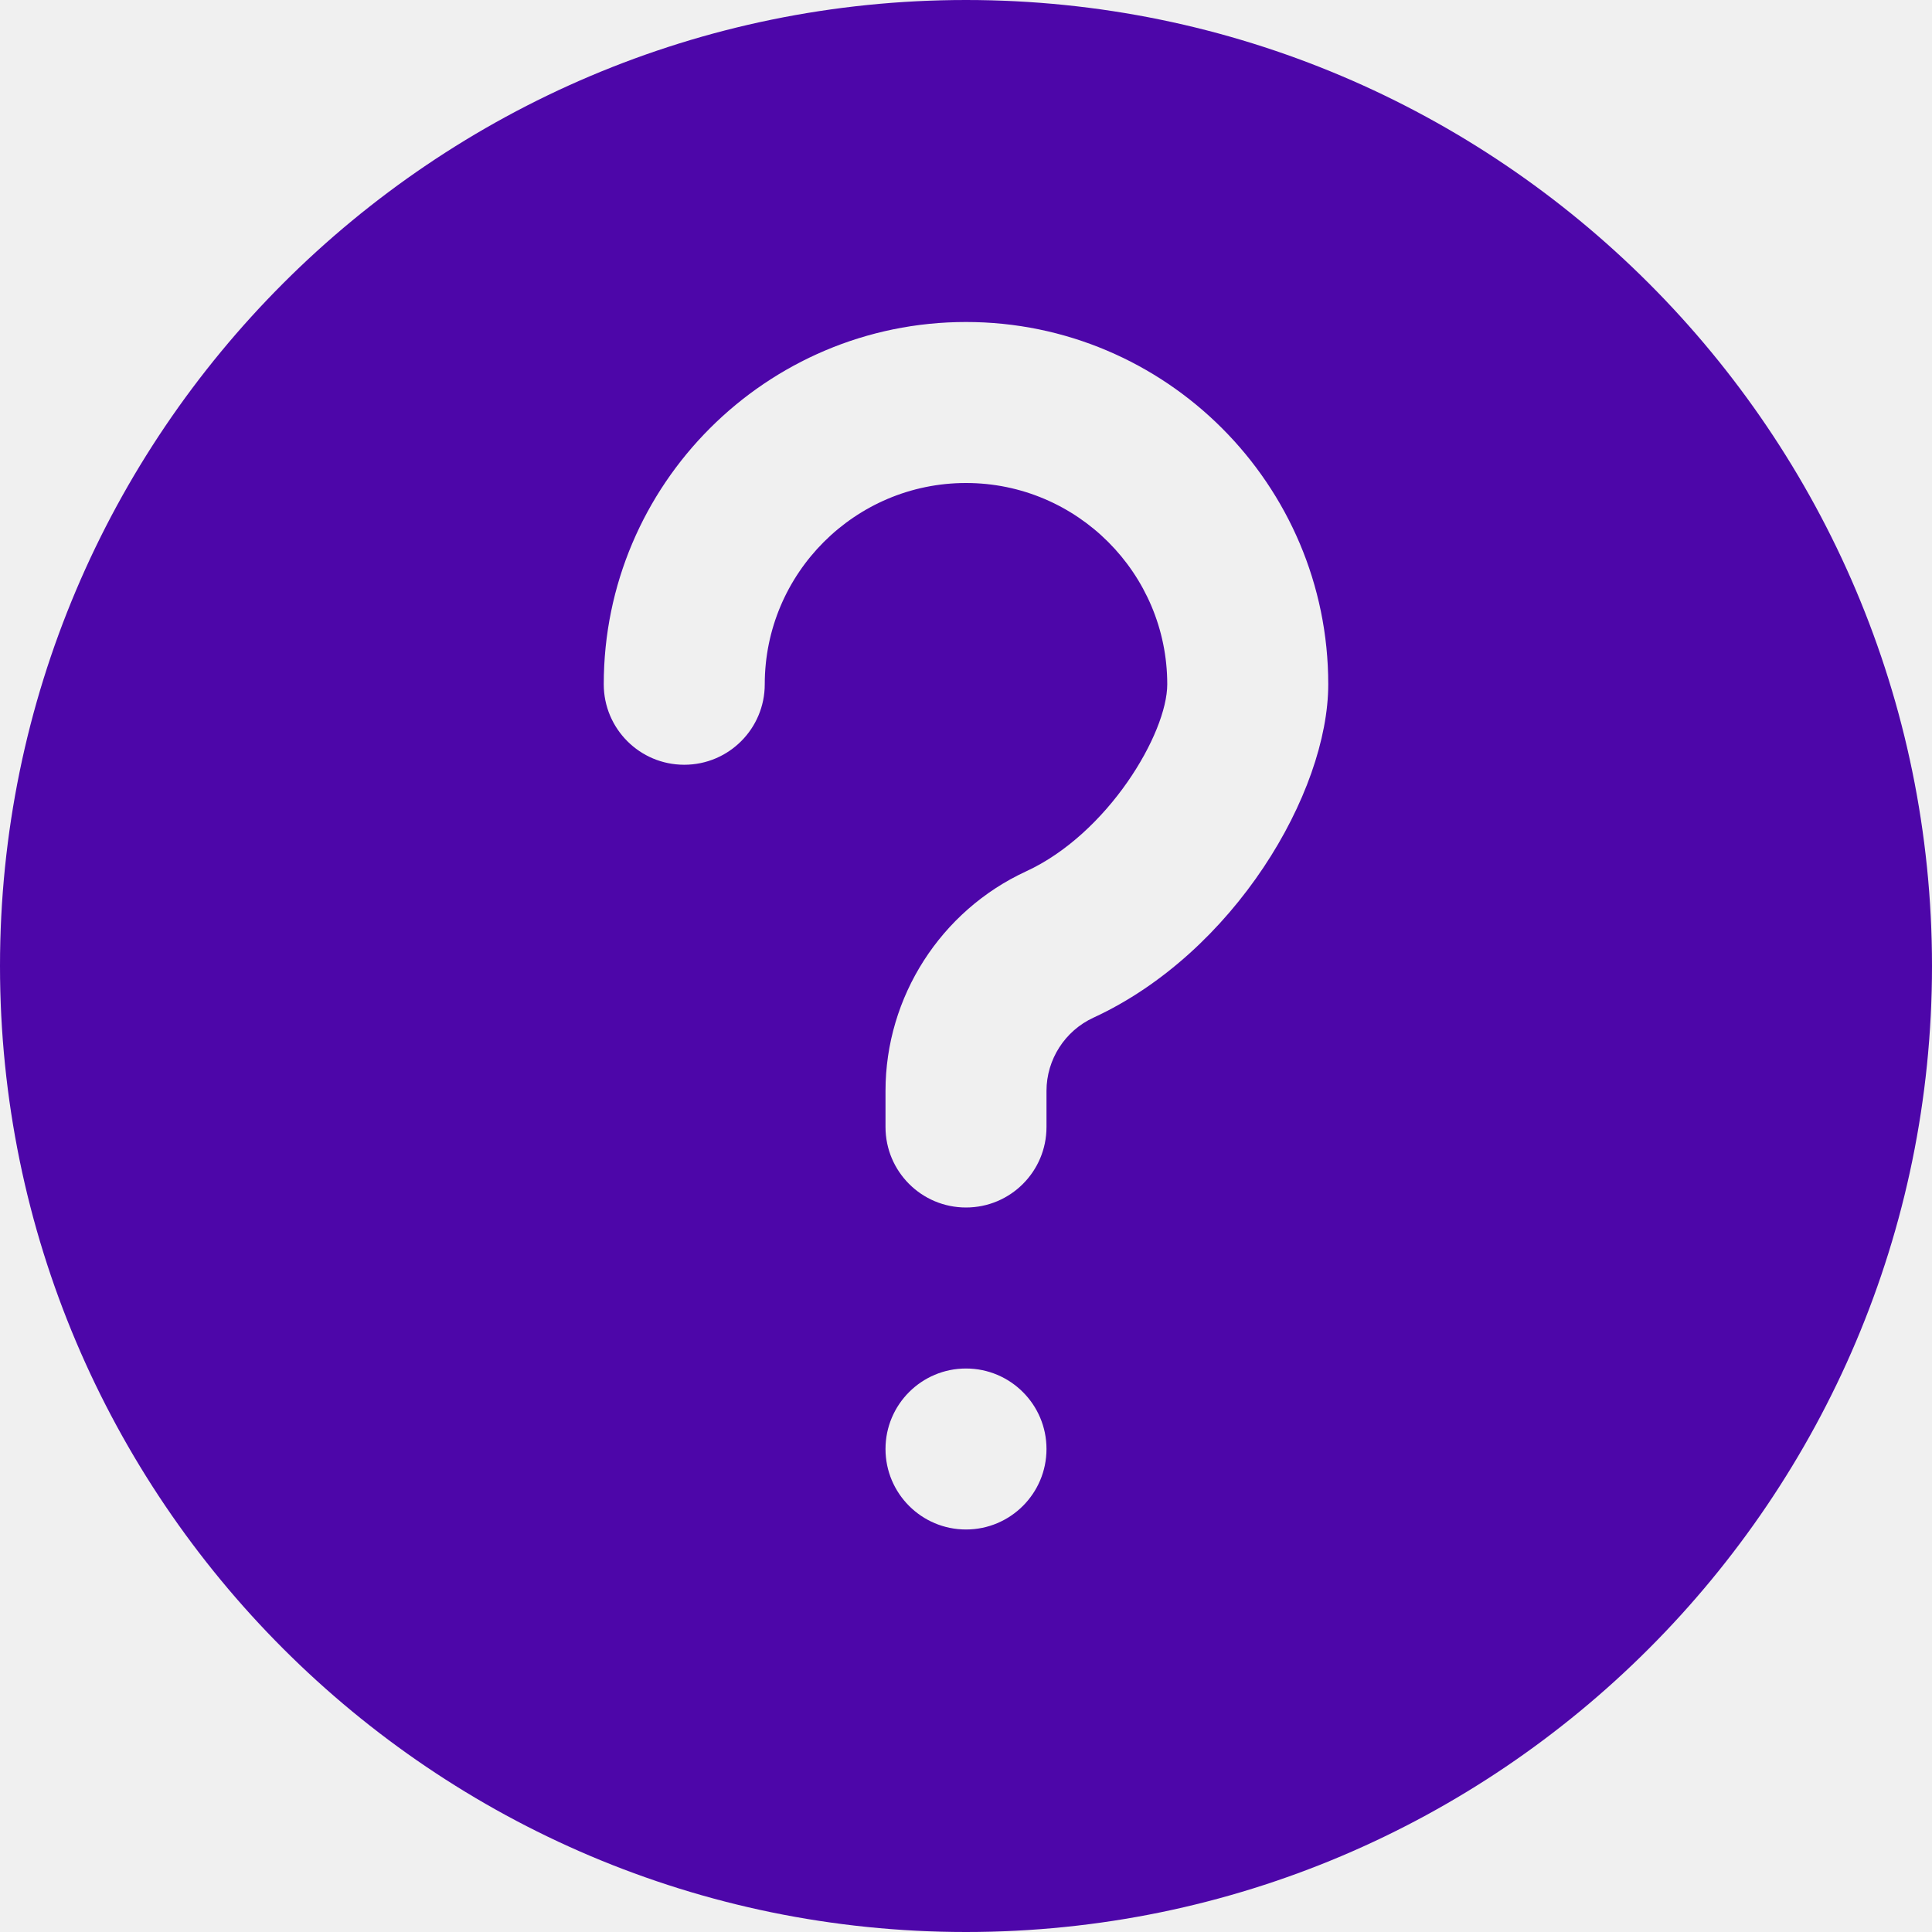
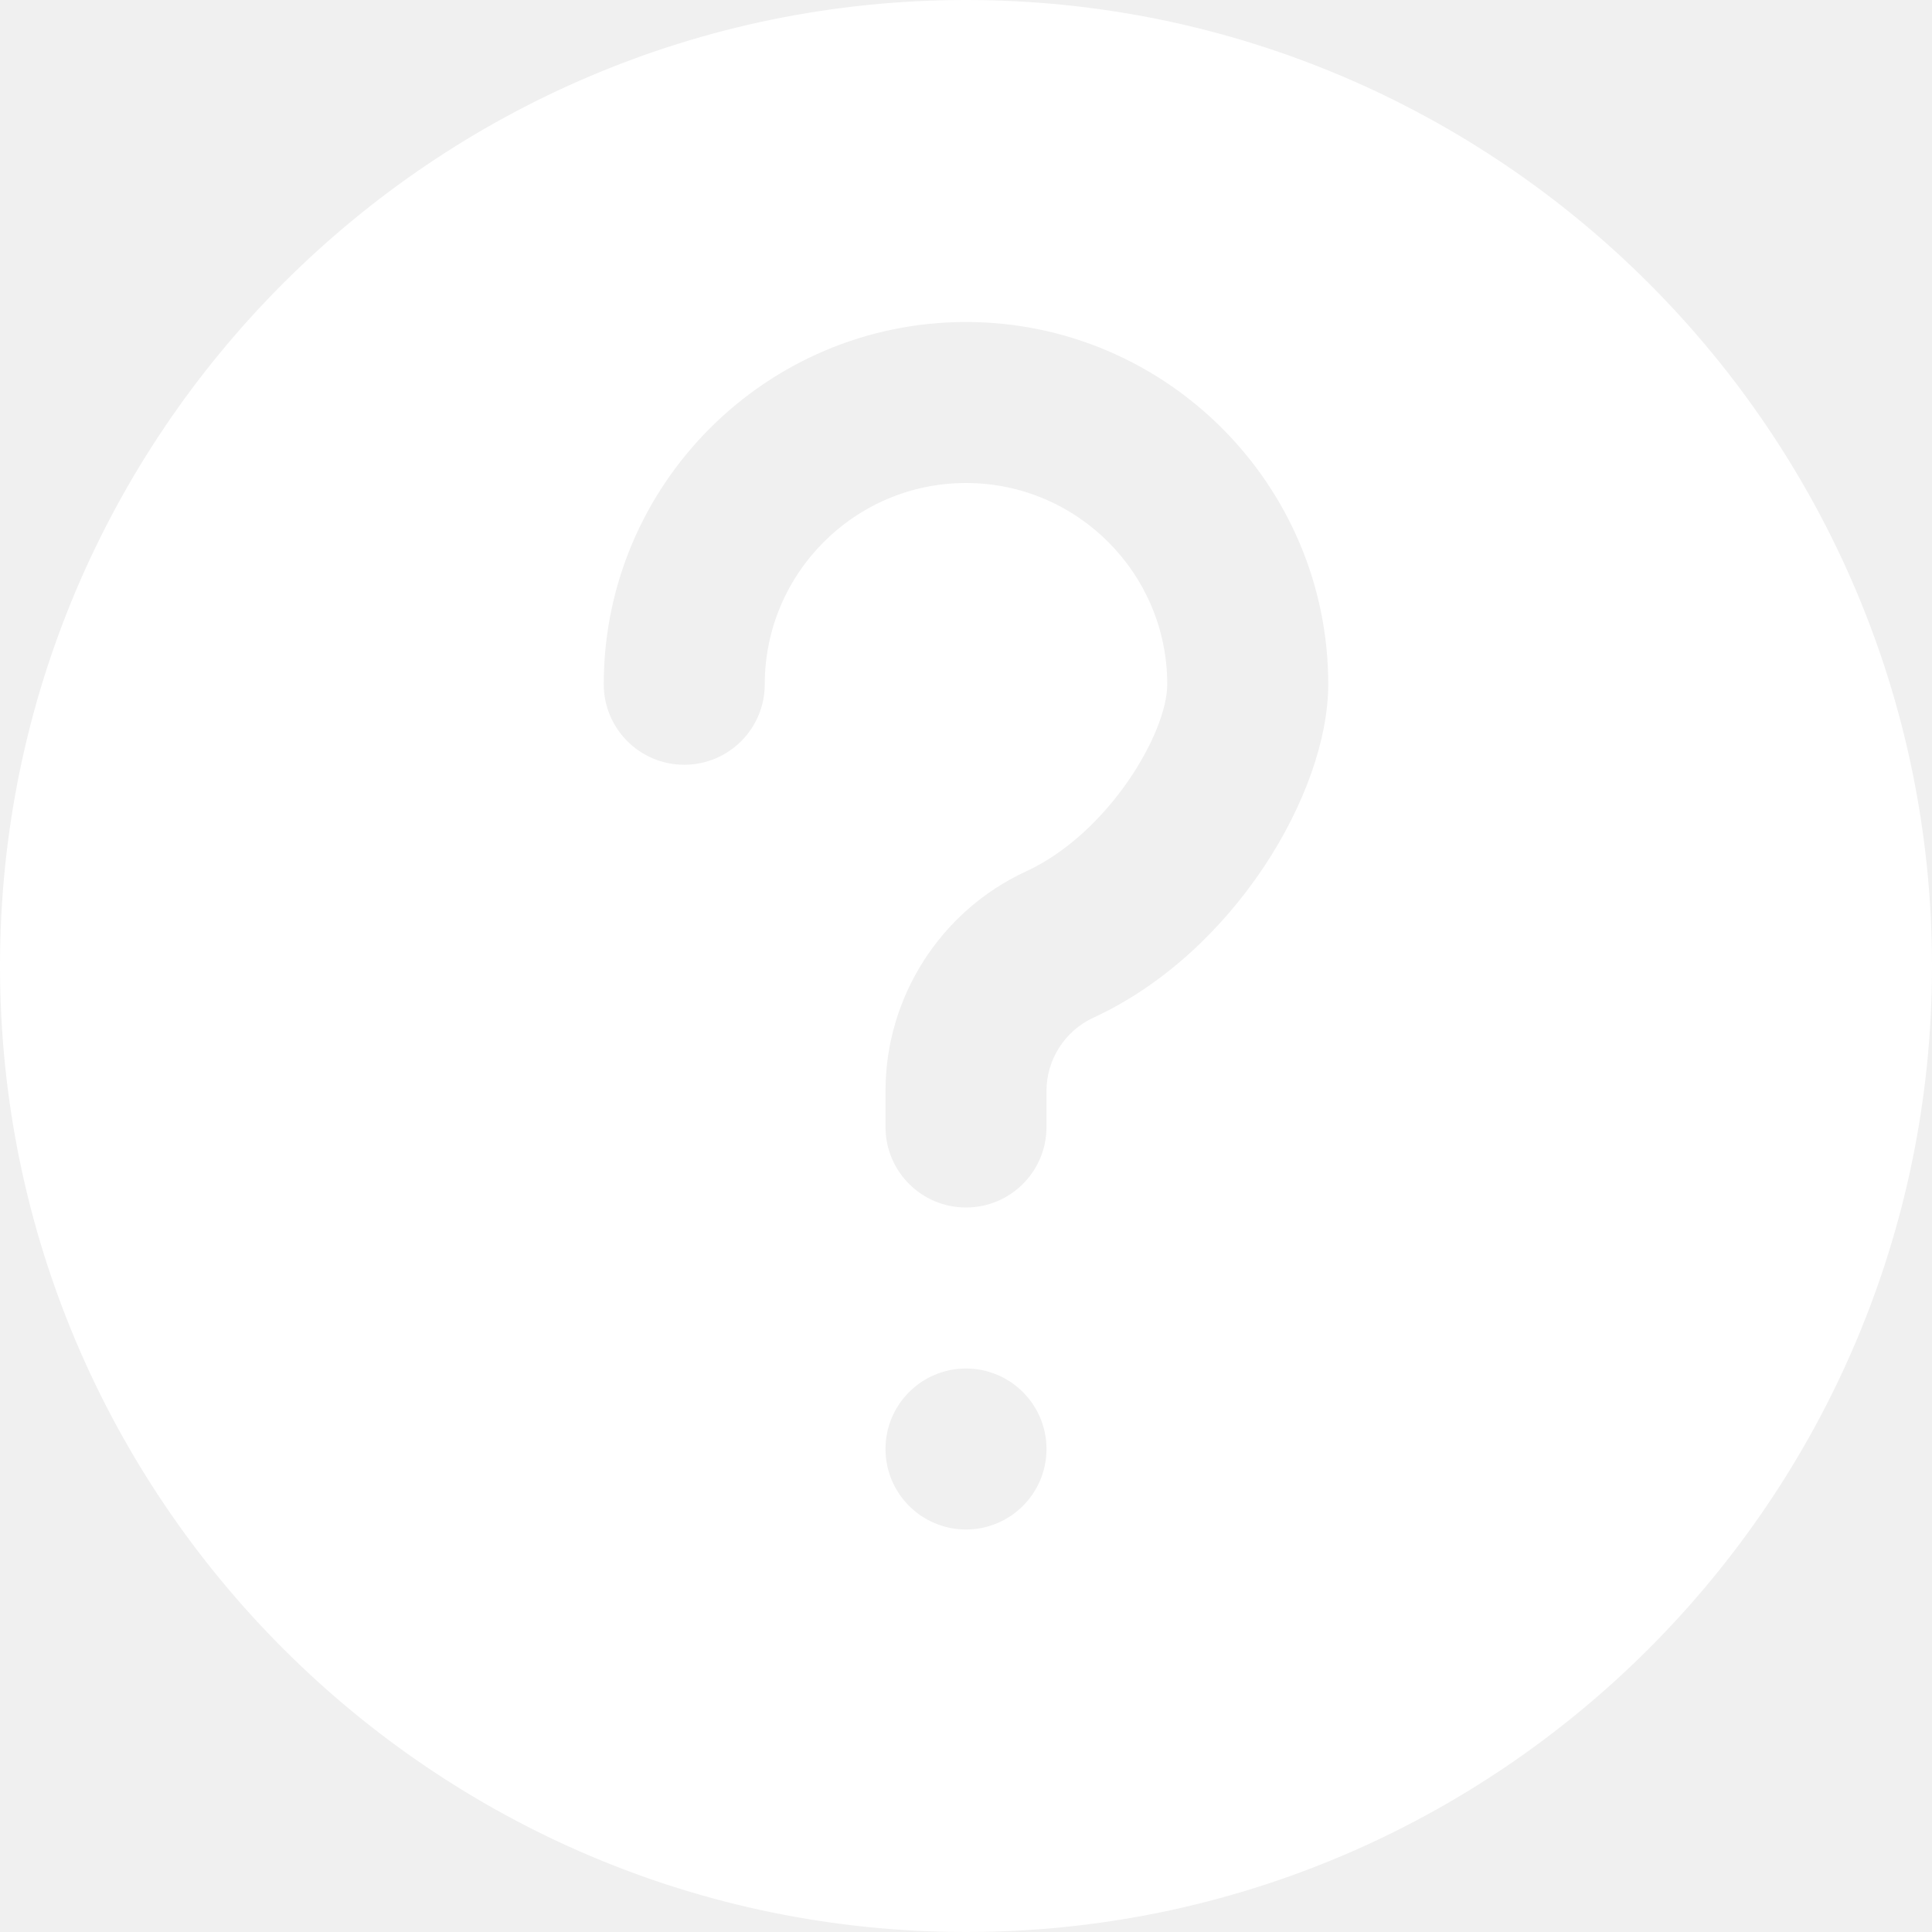
<svg xmlns="http://www.w3.org/2000/svg" height="512pt" viewBox="0 0 512 512" width="512pt">
-   <path d="m256 0c-141.164 0-256 114.836-256 256s114.836 256 256 256 256-114.836 256-256-114.836-256-256-256zm0 405.332c-11.777 0-21.332-9.555-21.332-21.332s9.555-21.332 21.332-21.332 21.332 9.555 21.332 21.332-9.555 21.332-21.332 21.332zm33.77-135.637c-7.551 3.477-12.438 11.094-12.438 19.395v9.578c0 11.773-9.535 21.332-21.332 21.332s-21.332-9.559-21.332-21.332v-9.578c0-24.898 14.633-47.723 37.227-58.156 21.738-10.004 37.438-36.566 37.438-49.602 0-29.395-23.914-53.332-53.332-53.332s-53.332 23.938-53.332 53.332c0 11.777-9.539 21.336-21.336 21.336s-21.332-9.559-21.332-21.336c0-52.926 43.07-96 96-96s96 43.074 96 96c0 28.824-25.004 71.191-62.23 88.363zm0 0" fill="#4D06A9" />
+   <path d="m256 0c-141.164 0-256 114.836-256 256s114.836 256 256 256 256-114.836 256-256-114.836-256-256-256zm0 405.332c-11.777 0-21.332-9.555-21.332-21.332s9.555-21.332 21.332-21.332 21.332 9.555 21.332 21.332-9.555 21.332-21.332 21.332zm33.77-135.637c-7.551 3.477-12.438 11.094-12.438 19.395v9.578c0 11.773-9.535 21.332-21.332 21.332s-21.332-9.559-21.332-21.332v-9.578c0-24.898 14.633-47.723 37.227-58.156 21.738-10.004 37.438-36.566 37.438-49.602 0-29.395-23.914-53.332-53.332-53.332s-53.332 23.938-53.332 53.332c0 11.777-9.539 21.336-21.336 21.336s-21.332-9.559-21.332-21.336c0-52.926 43.07-96 96-96s96 43.074 96 96c0 28.824-25.004 71.191-62.23 88.363zm0 0" fill="#fff" />
</svg>
